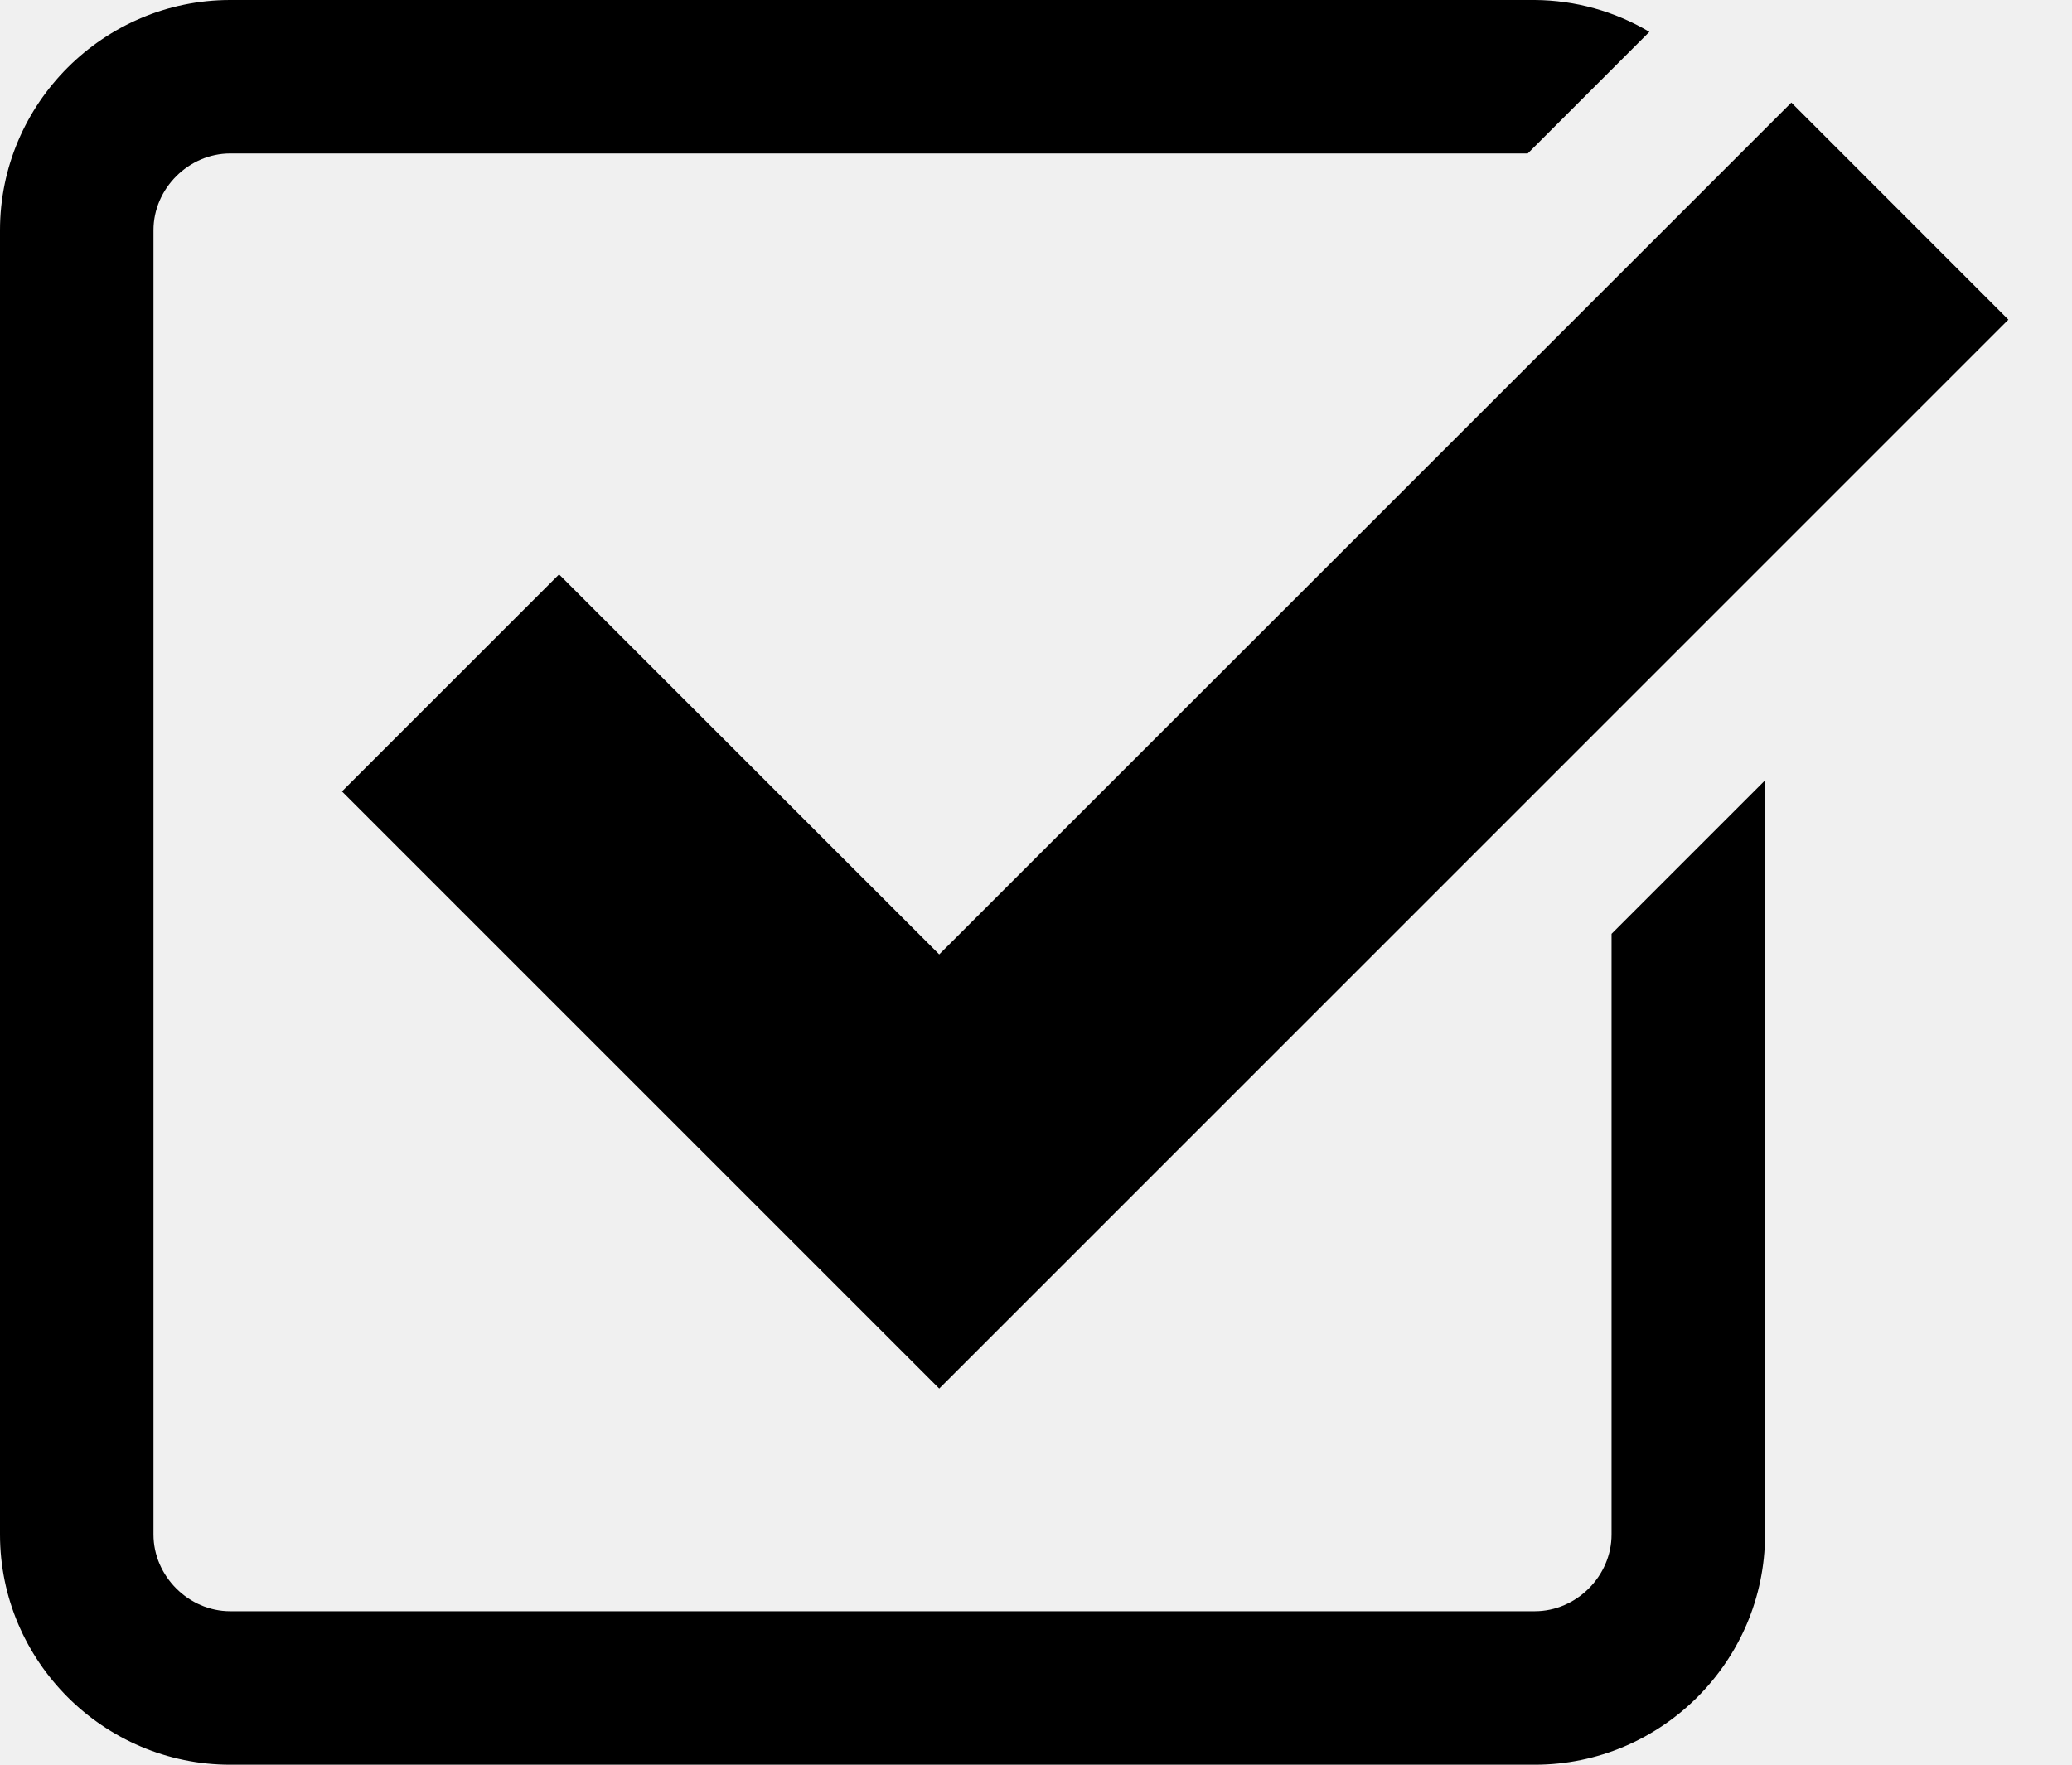
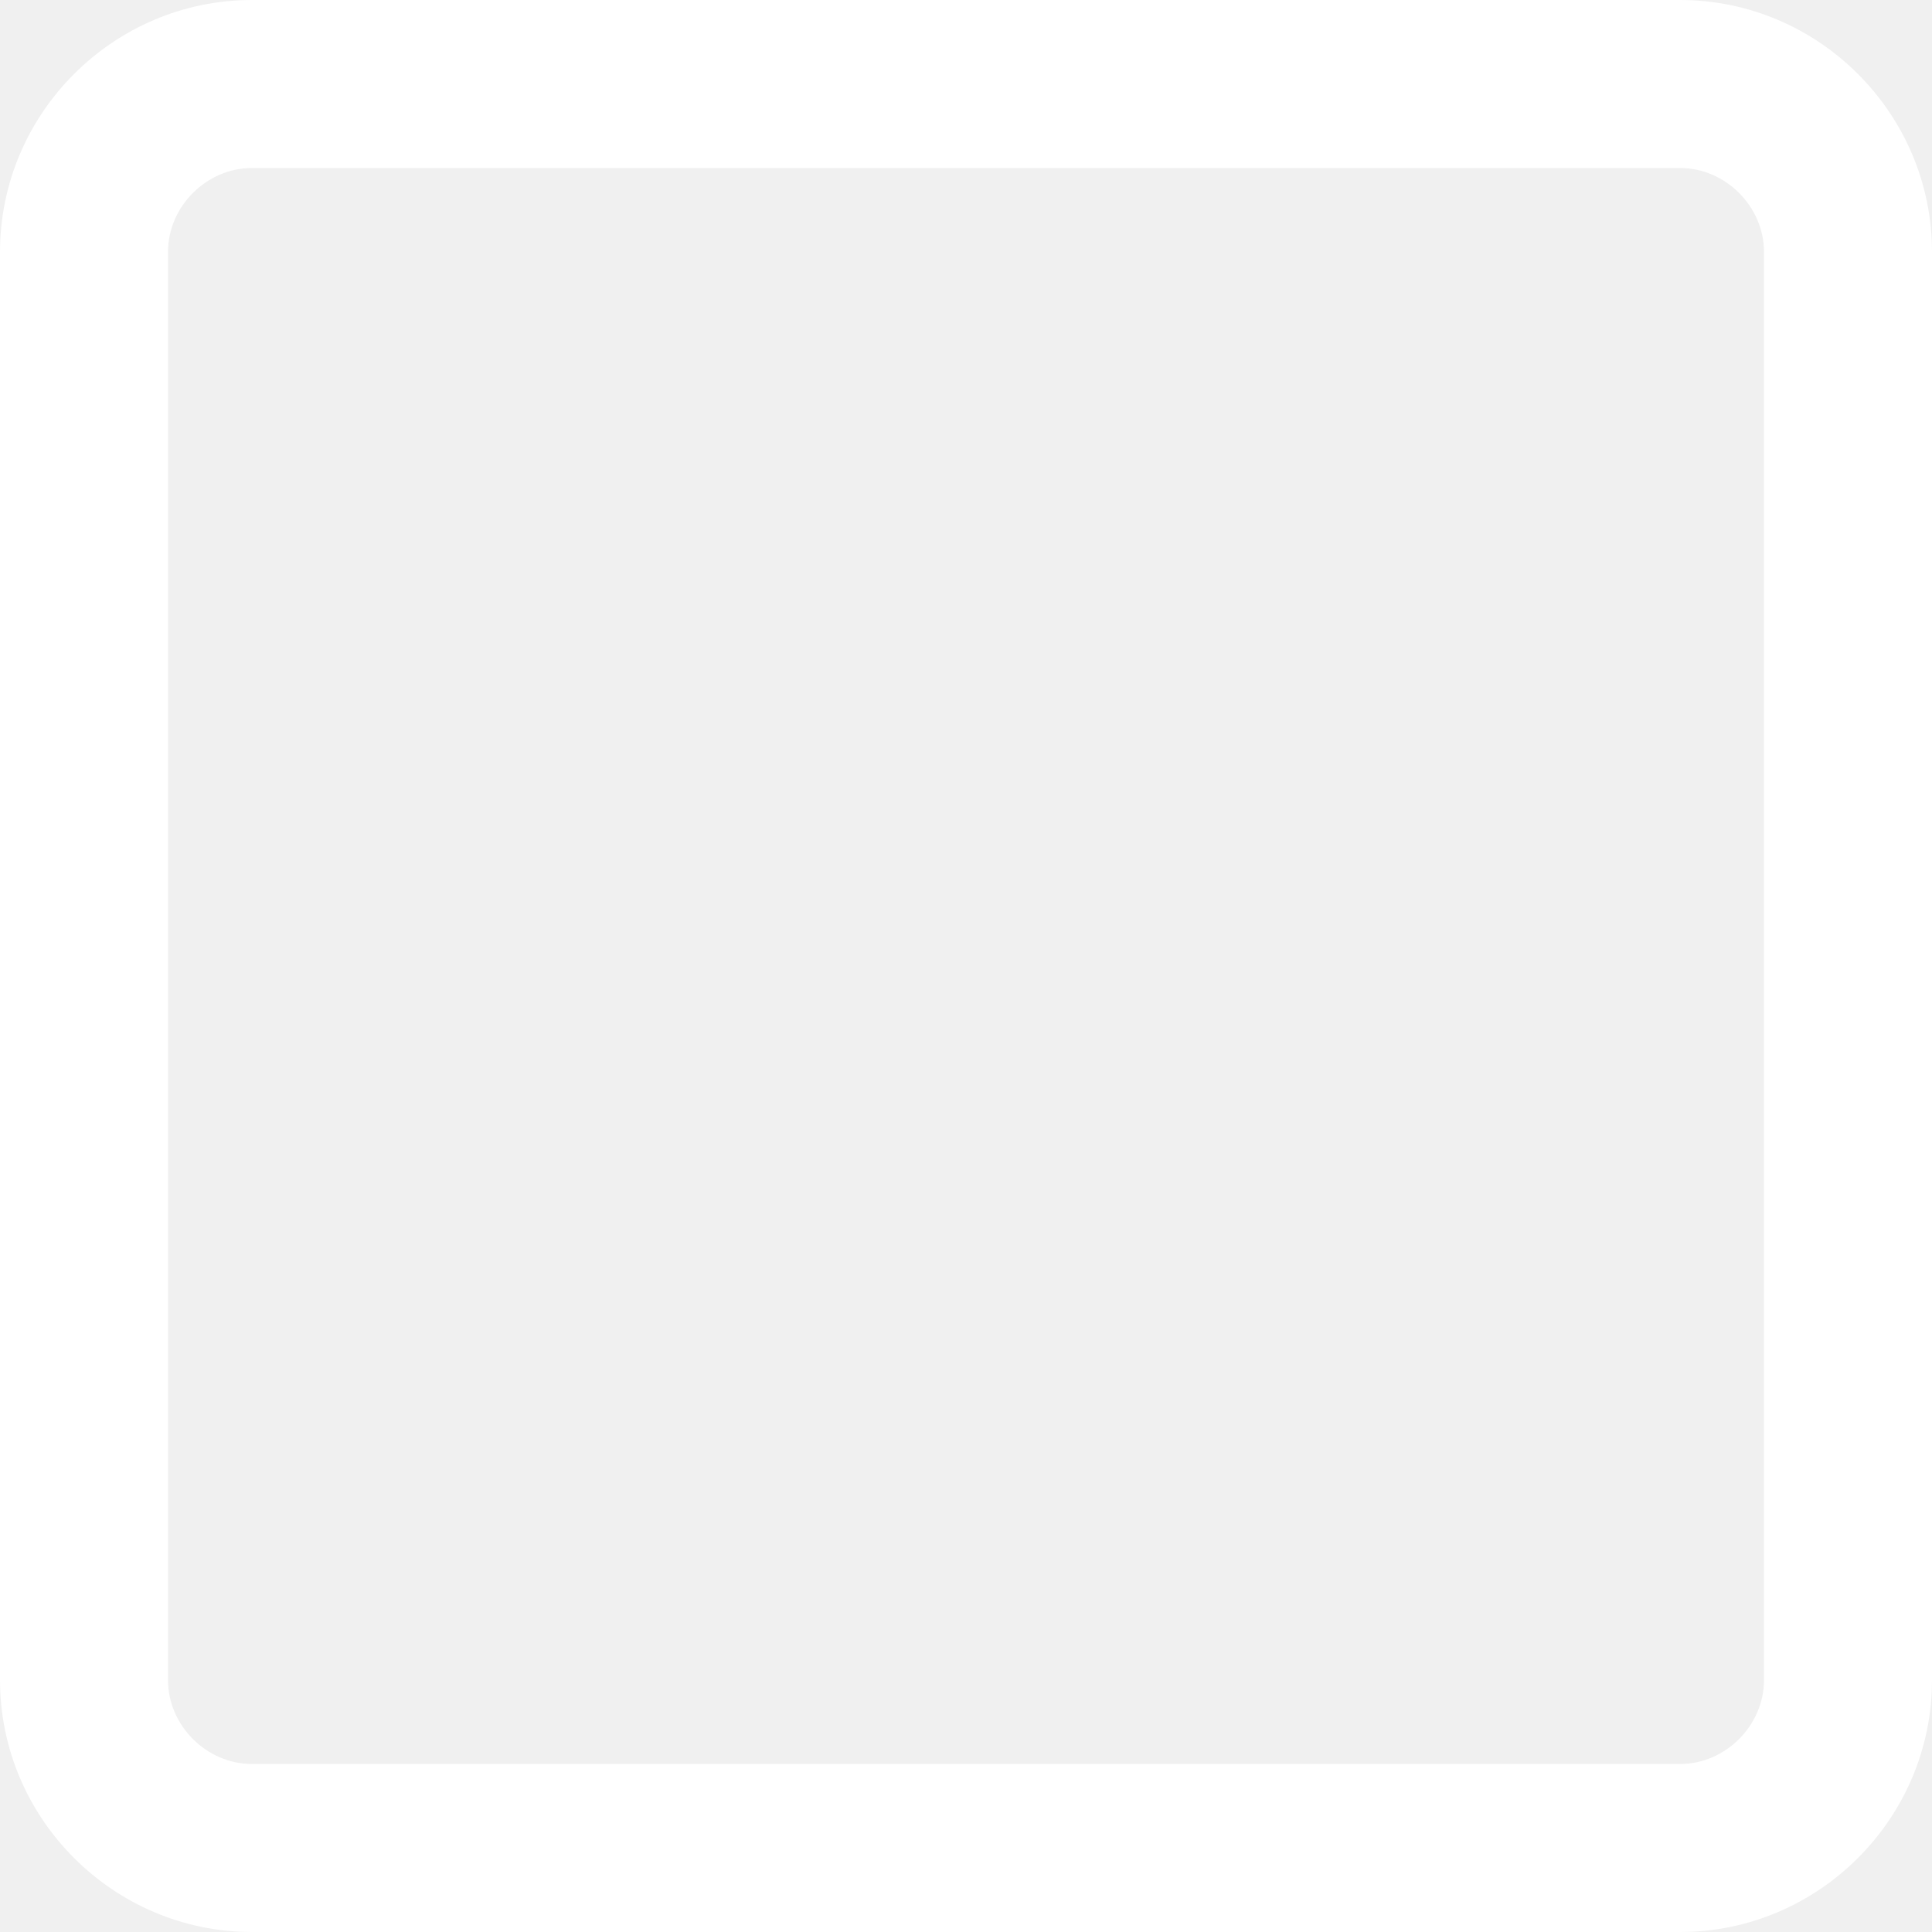
- <svg xmlns="http://www.w3.org/2000/svg" width="27" height="23">
-   <path d="M7.285 7.486l-2.829 2.829 7.783 7.783L26.171 4.166l-2.828-2.829-11.104 11.102z" />
-   <path d="M21 20c0 .542-.458 1-1 1H3c-.542 0-1-.458-1-1V3c0-.542.458-1 1-1h16.908L21.493.415A2.96 2.96 0 0 0 20 0H3C1.35 0 0 1.35 0 3v17c0 1.65 1.35 3 3 3h17c1.65 0 3-1.35 3-3v-9.829l-2 2V20z" />
+ <svg xmlns="http://www.w3.org/2000/svg" width="23" height="23" fill="#ffffff">
+   <path d="M20 2c.542 0 1 .458 1 1v17c0 .542-.458 1-1 1H3c-.542 0-1-.458-1-1V3c0-.542.458-1 1-1h17m0-2H3C1.35 0 0 1.35 0 3v17c0 1.65 1.35 3 3 3h17c1.65 0 3-1.35 3-3V3c0-1.65-1.35-3-3-3z" />
</svg>
